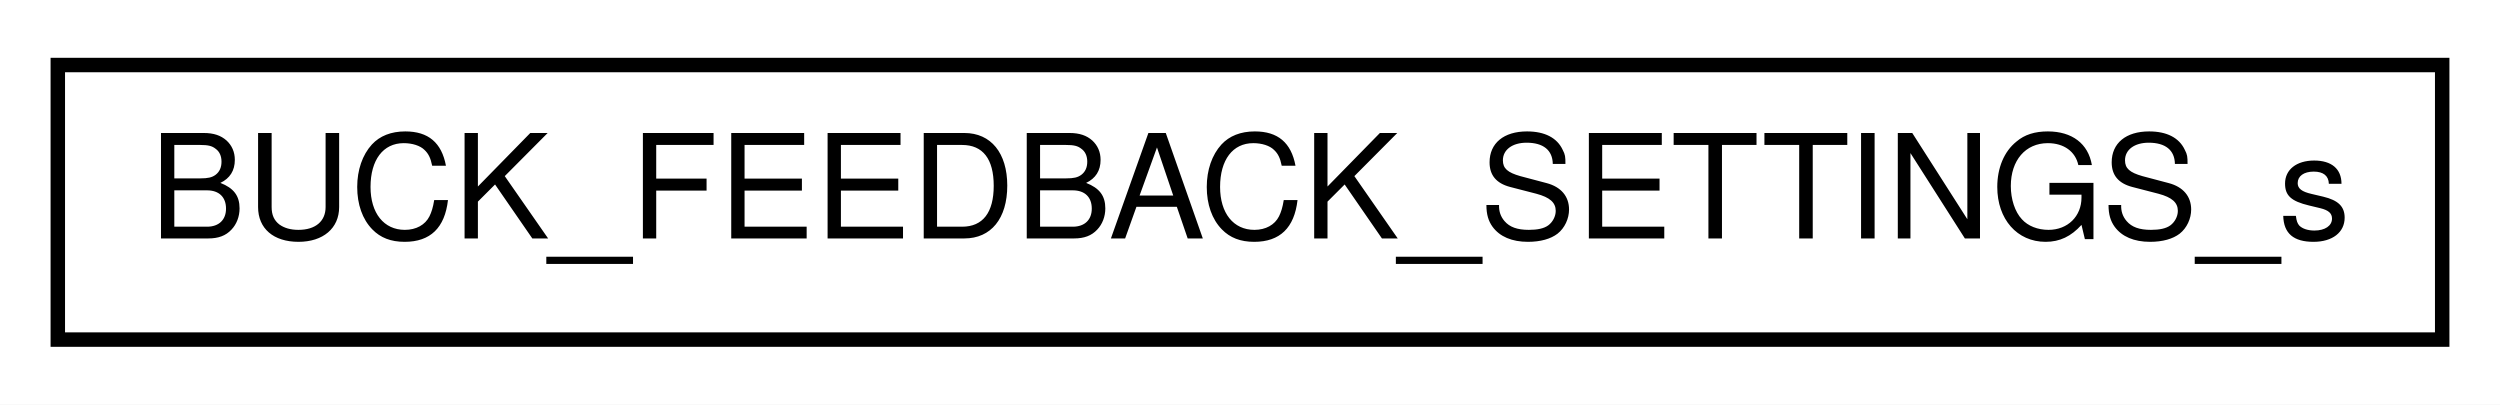
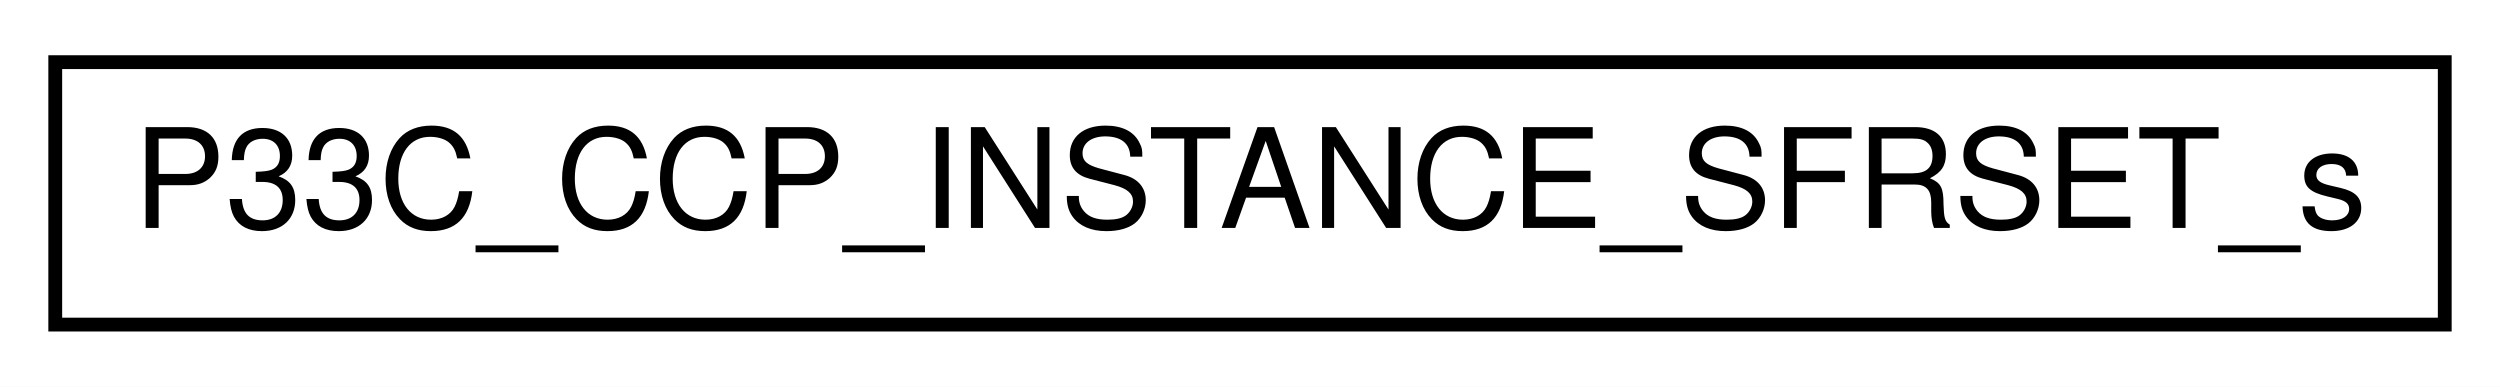
- <svg xmlns="http://www.w3.org/2000/svg" xmlns:xlink="http://www.w3.org/1999/xlink" width="173pt" height="28pt" viewBox="0.00 0.00 173.00 28.00">
+ <svg xmlns="http://www.w3.org/2000/svg" xmlns:xlink="http://www.w3.org/1999/xlink" width="181pt" height="28pt" viewBox="0.00 0.00 181.00 28.00">
  <g id="graph0" class="graph" transform="scale(1 1) rotate(0) translate(4 24)">
-     <polygon fill="white" stroke="transparent" points="-4,4 -4,-24 169,-24 169,4 -4,4" />
+     <polygon fill="white" stroke="transparent" points="-4,4 -4,-24 177,-24 177,4 -4,4" />
    <g id="node1" class="node">
      <g id="a_node1">
-         <a xlink:href="struct_b_u_c_k___f_e_e_d_b_a_c_k___s_e_t_t_i_n_g_s__s.html" target="_top" xlink:title=" ">
-           <polygon fill="white" stroke="black" points="0,-0.5 0,-19.5 165,-19.5 165,-0.5 0,-0.5" />
-           <text text-anchor="middle" x="82.5" y="-7.5" font-family="Helvetica,sans-Serif" font-size="10.00">BUCK_FEEDBACK_SETTINGS_s</text>
+         <a xlink:href="a00495.html" target="_top" xlink:title=" ">
+           <polygon fill="white" stroke="black" points="0,-0.5 0,-19.5 173,-19.5 173,-0.5 0,-0.5" />
+           <text text-anchor="middle" x="86.5" y="-7.5" font-family="Helvetica,sans-Serif" font-size="10.00">P33C_CCP_INSTANCE_SFRSET_s</text>
        </a>
      </g>
    </g>
  </g>
</svg>
